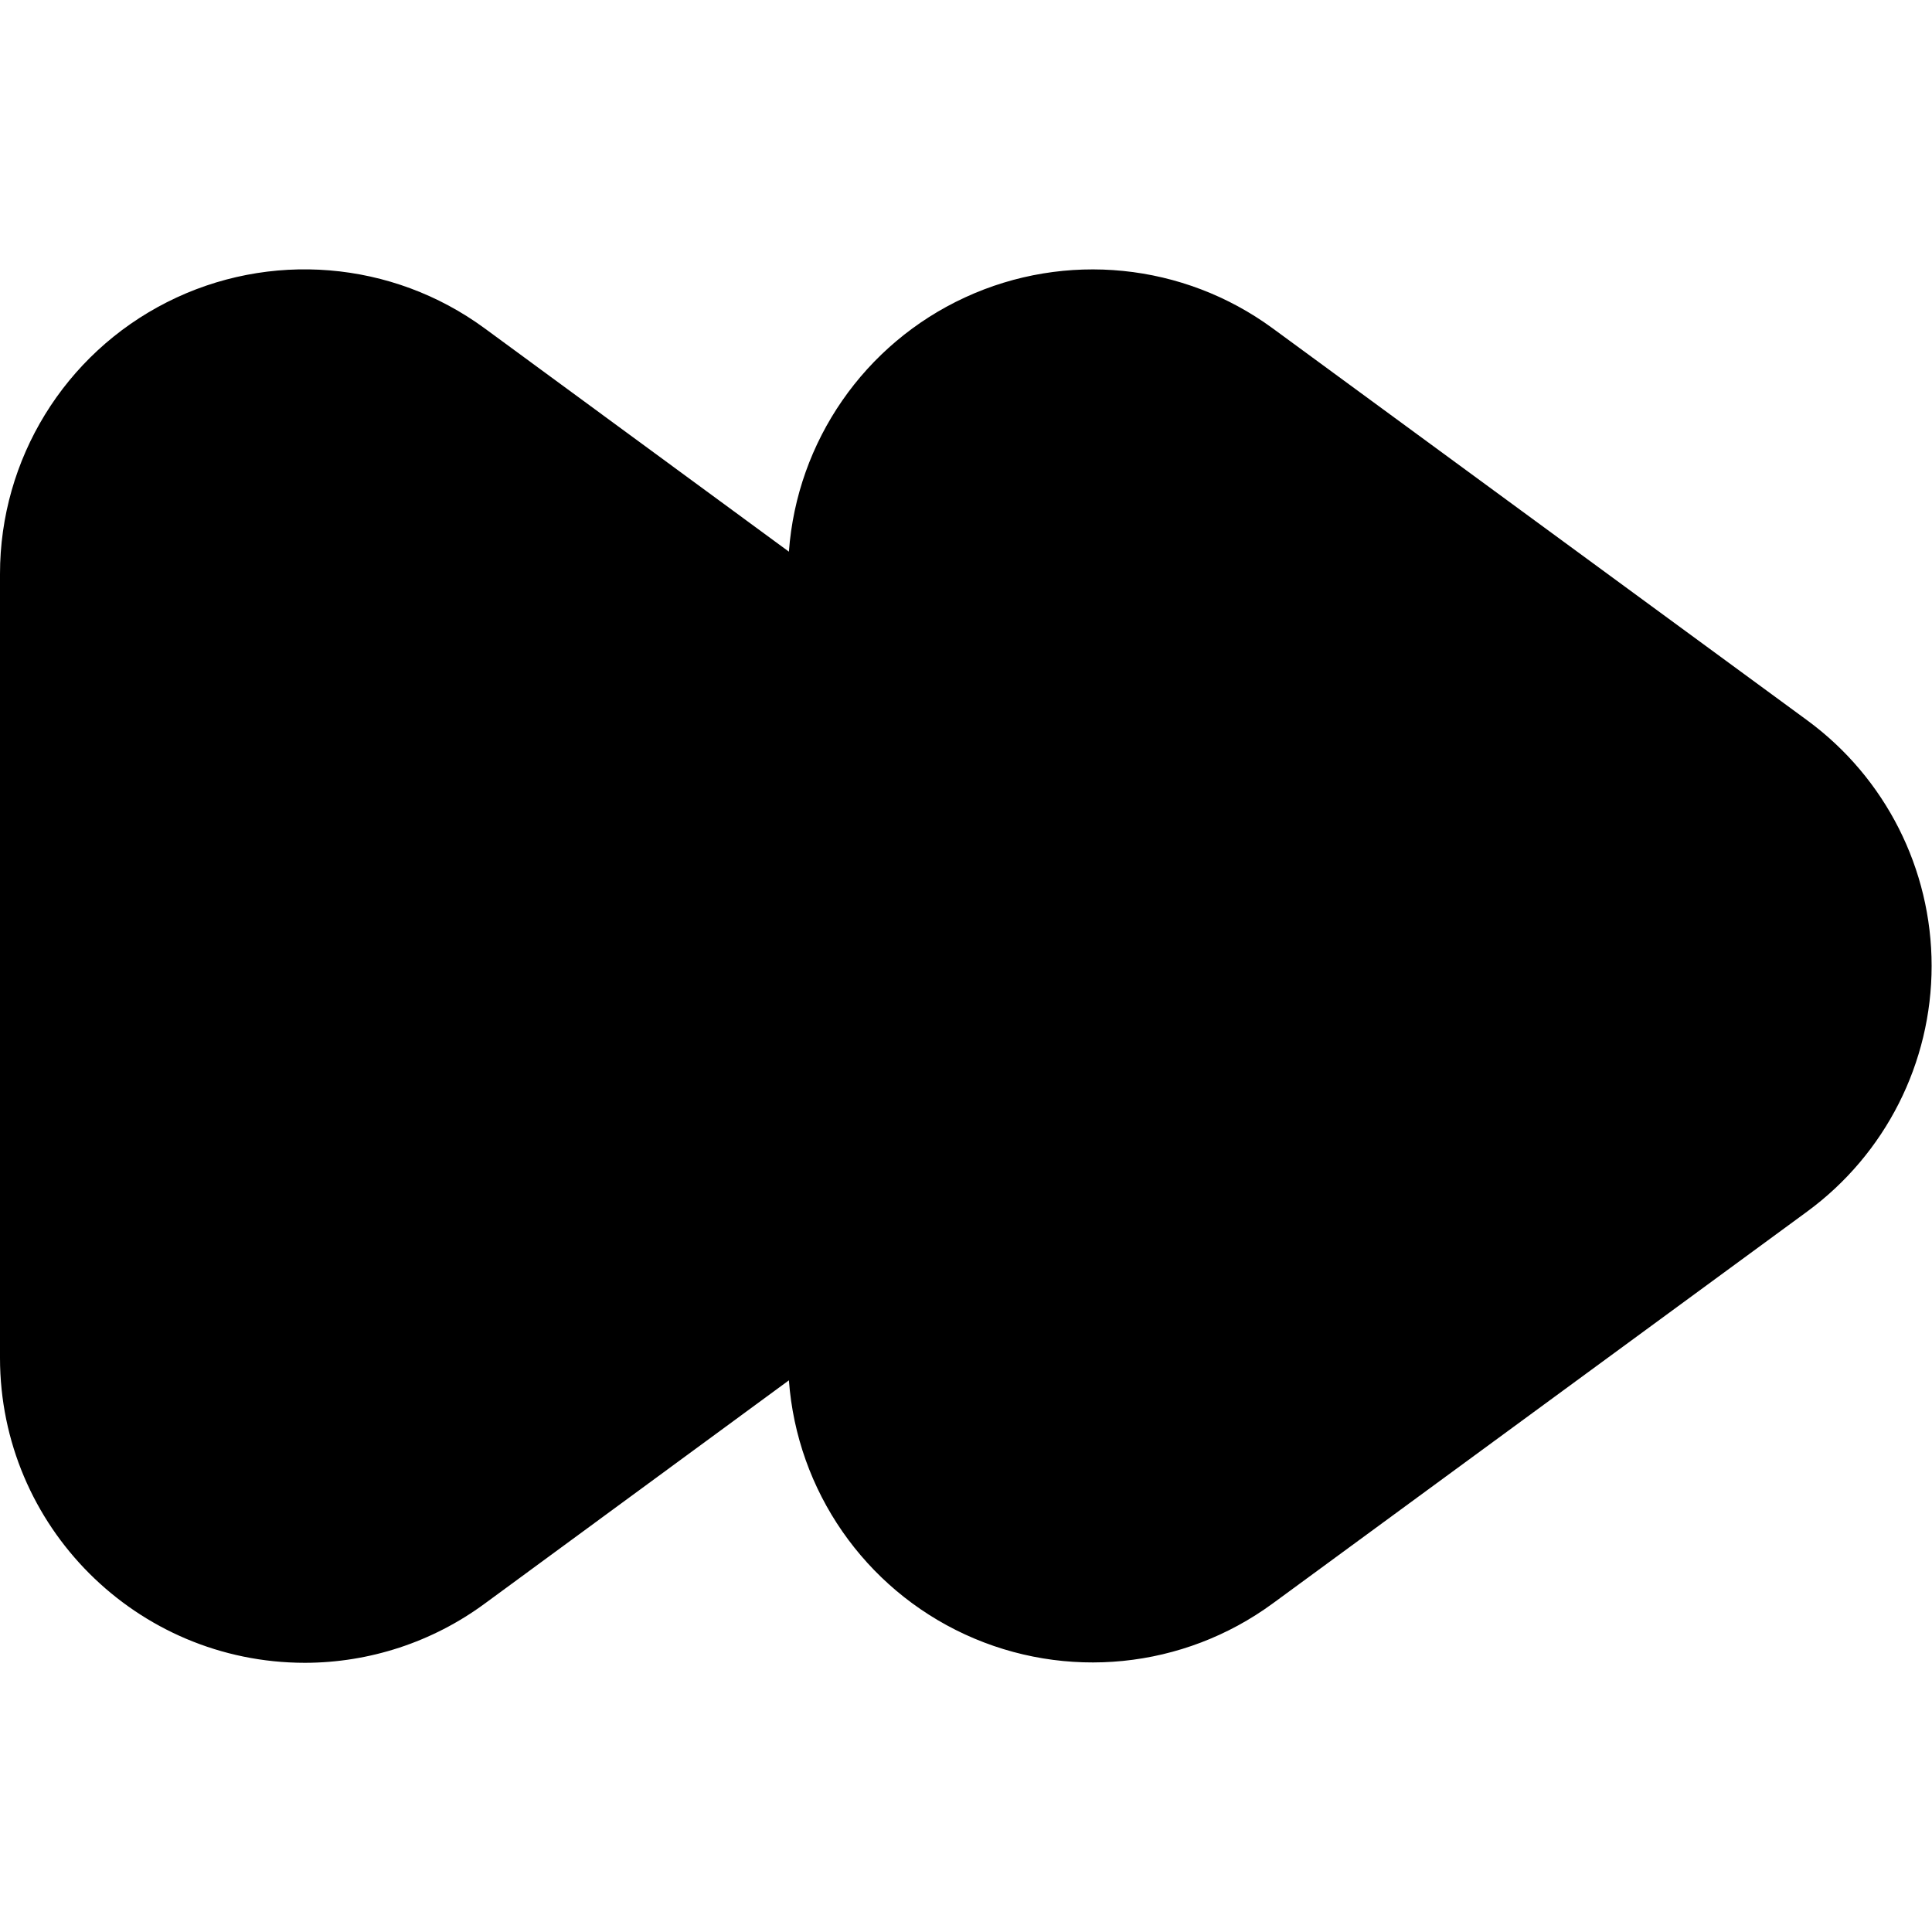
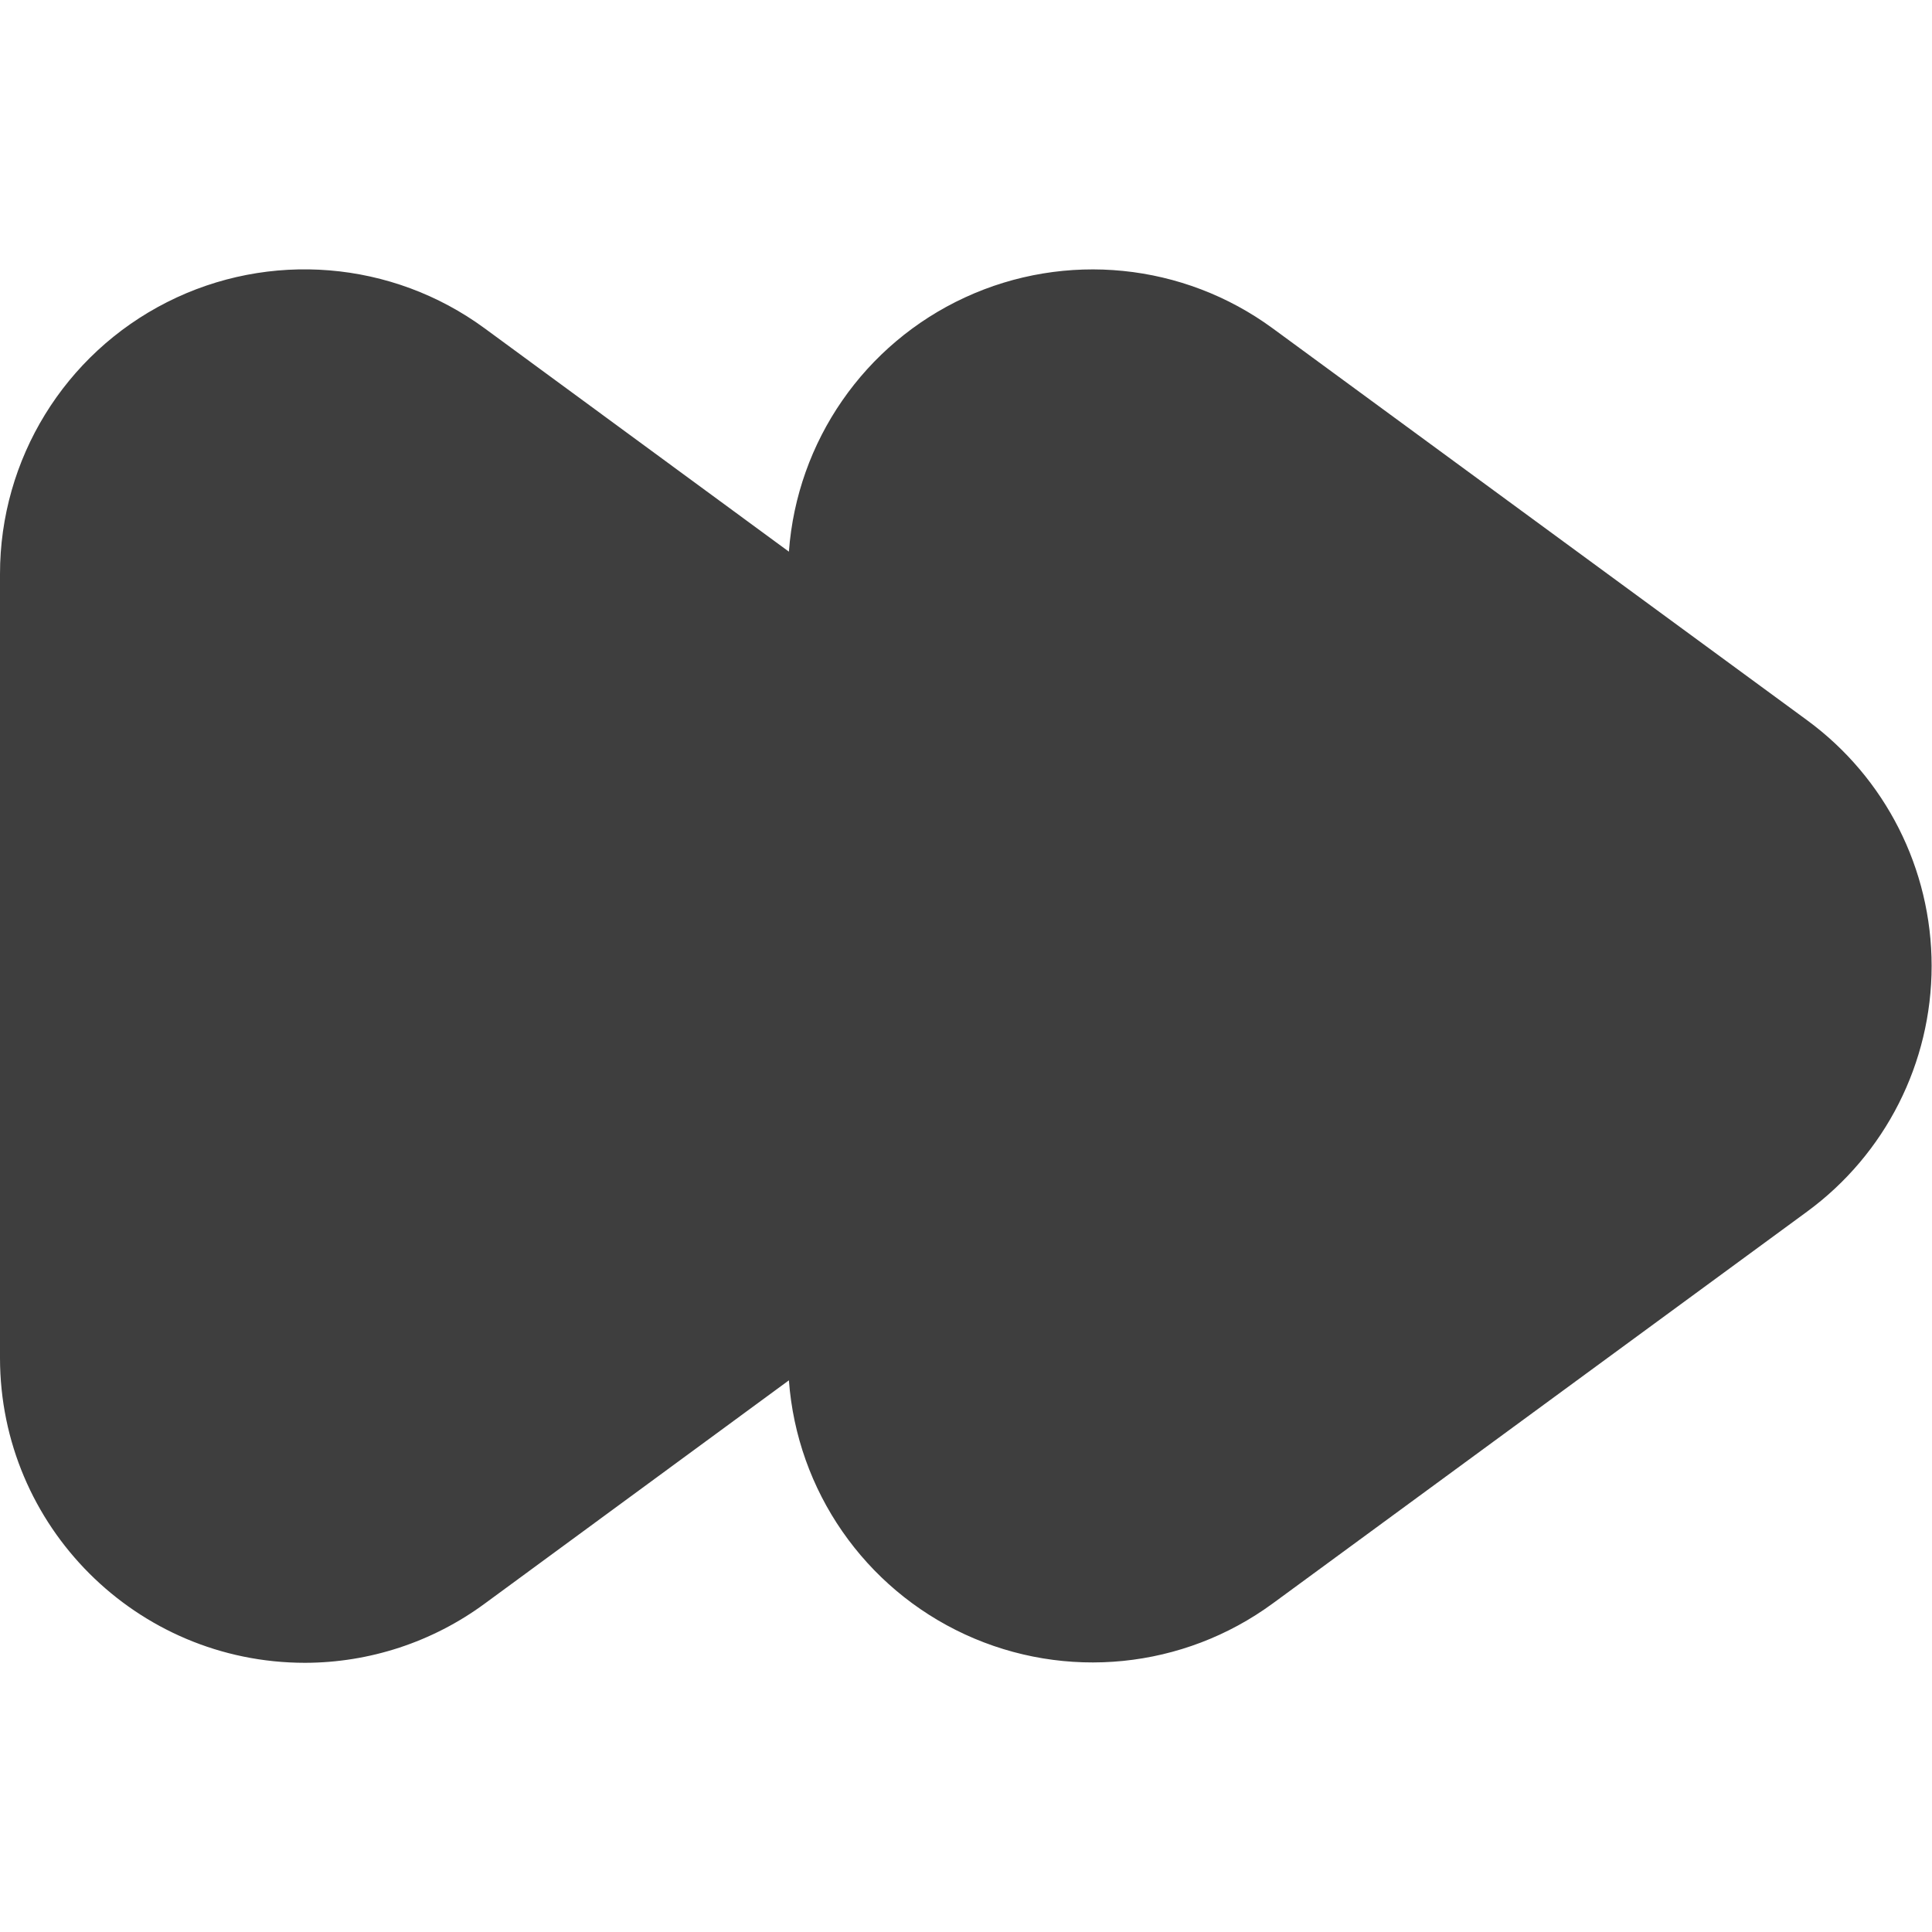
<svg xmlns="http://www.w3.org/2000/svg" viewBox="0 0 24 24">
-   <path d="M3.787,20.656A3.789,3.789,0,0,1,0,16.87V7.13A3.783,3.783,0,0,1,6.021,4.079L9.8,6.853a3.783,3.783,0,0,1,6.01-2.774l6.641,4.87a3.784,3.784,0,0,1,0,6.1l-6.641,4.87A3.783,3.783,0,0,1,9.8,17.147L6.021,19.921A3.775,3.775,0,0,1,3.787,20.656Z" />
+   <path fill="#3e3e3e" d="M3.787,20.656A3.789,3.789,0,0,1,0,16.87V7.13A3.783,3.783,0,0,1,6.021,4.079L9.8,6.853a3.783,3.783,0,0,1,6.01-2.774l6.641,4.87a3.784,3.784,0,0,1,0,6.1l-6.641,4.87A3.783,3.783,0,0,1,9.8,17.147L6.021,19.921A3.775,3.775,0,0,1,3.787,20.656Z" />
</svg>
